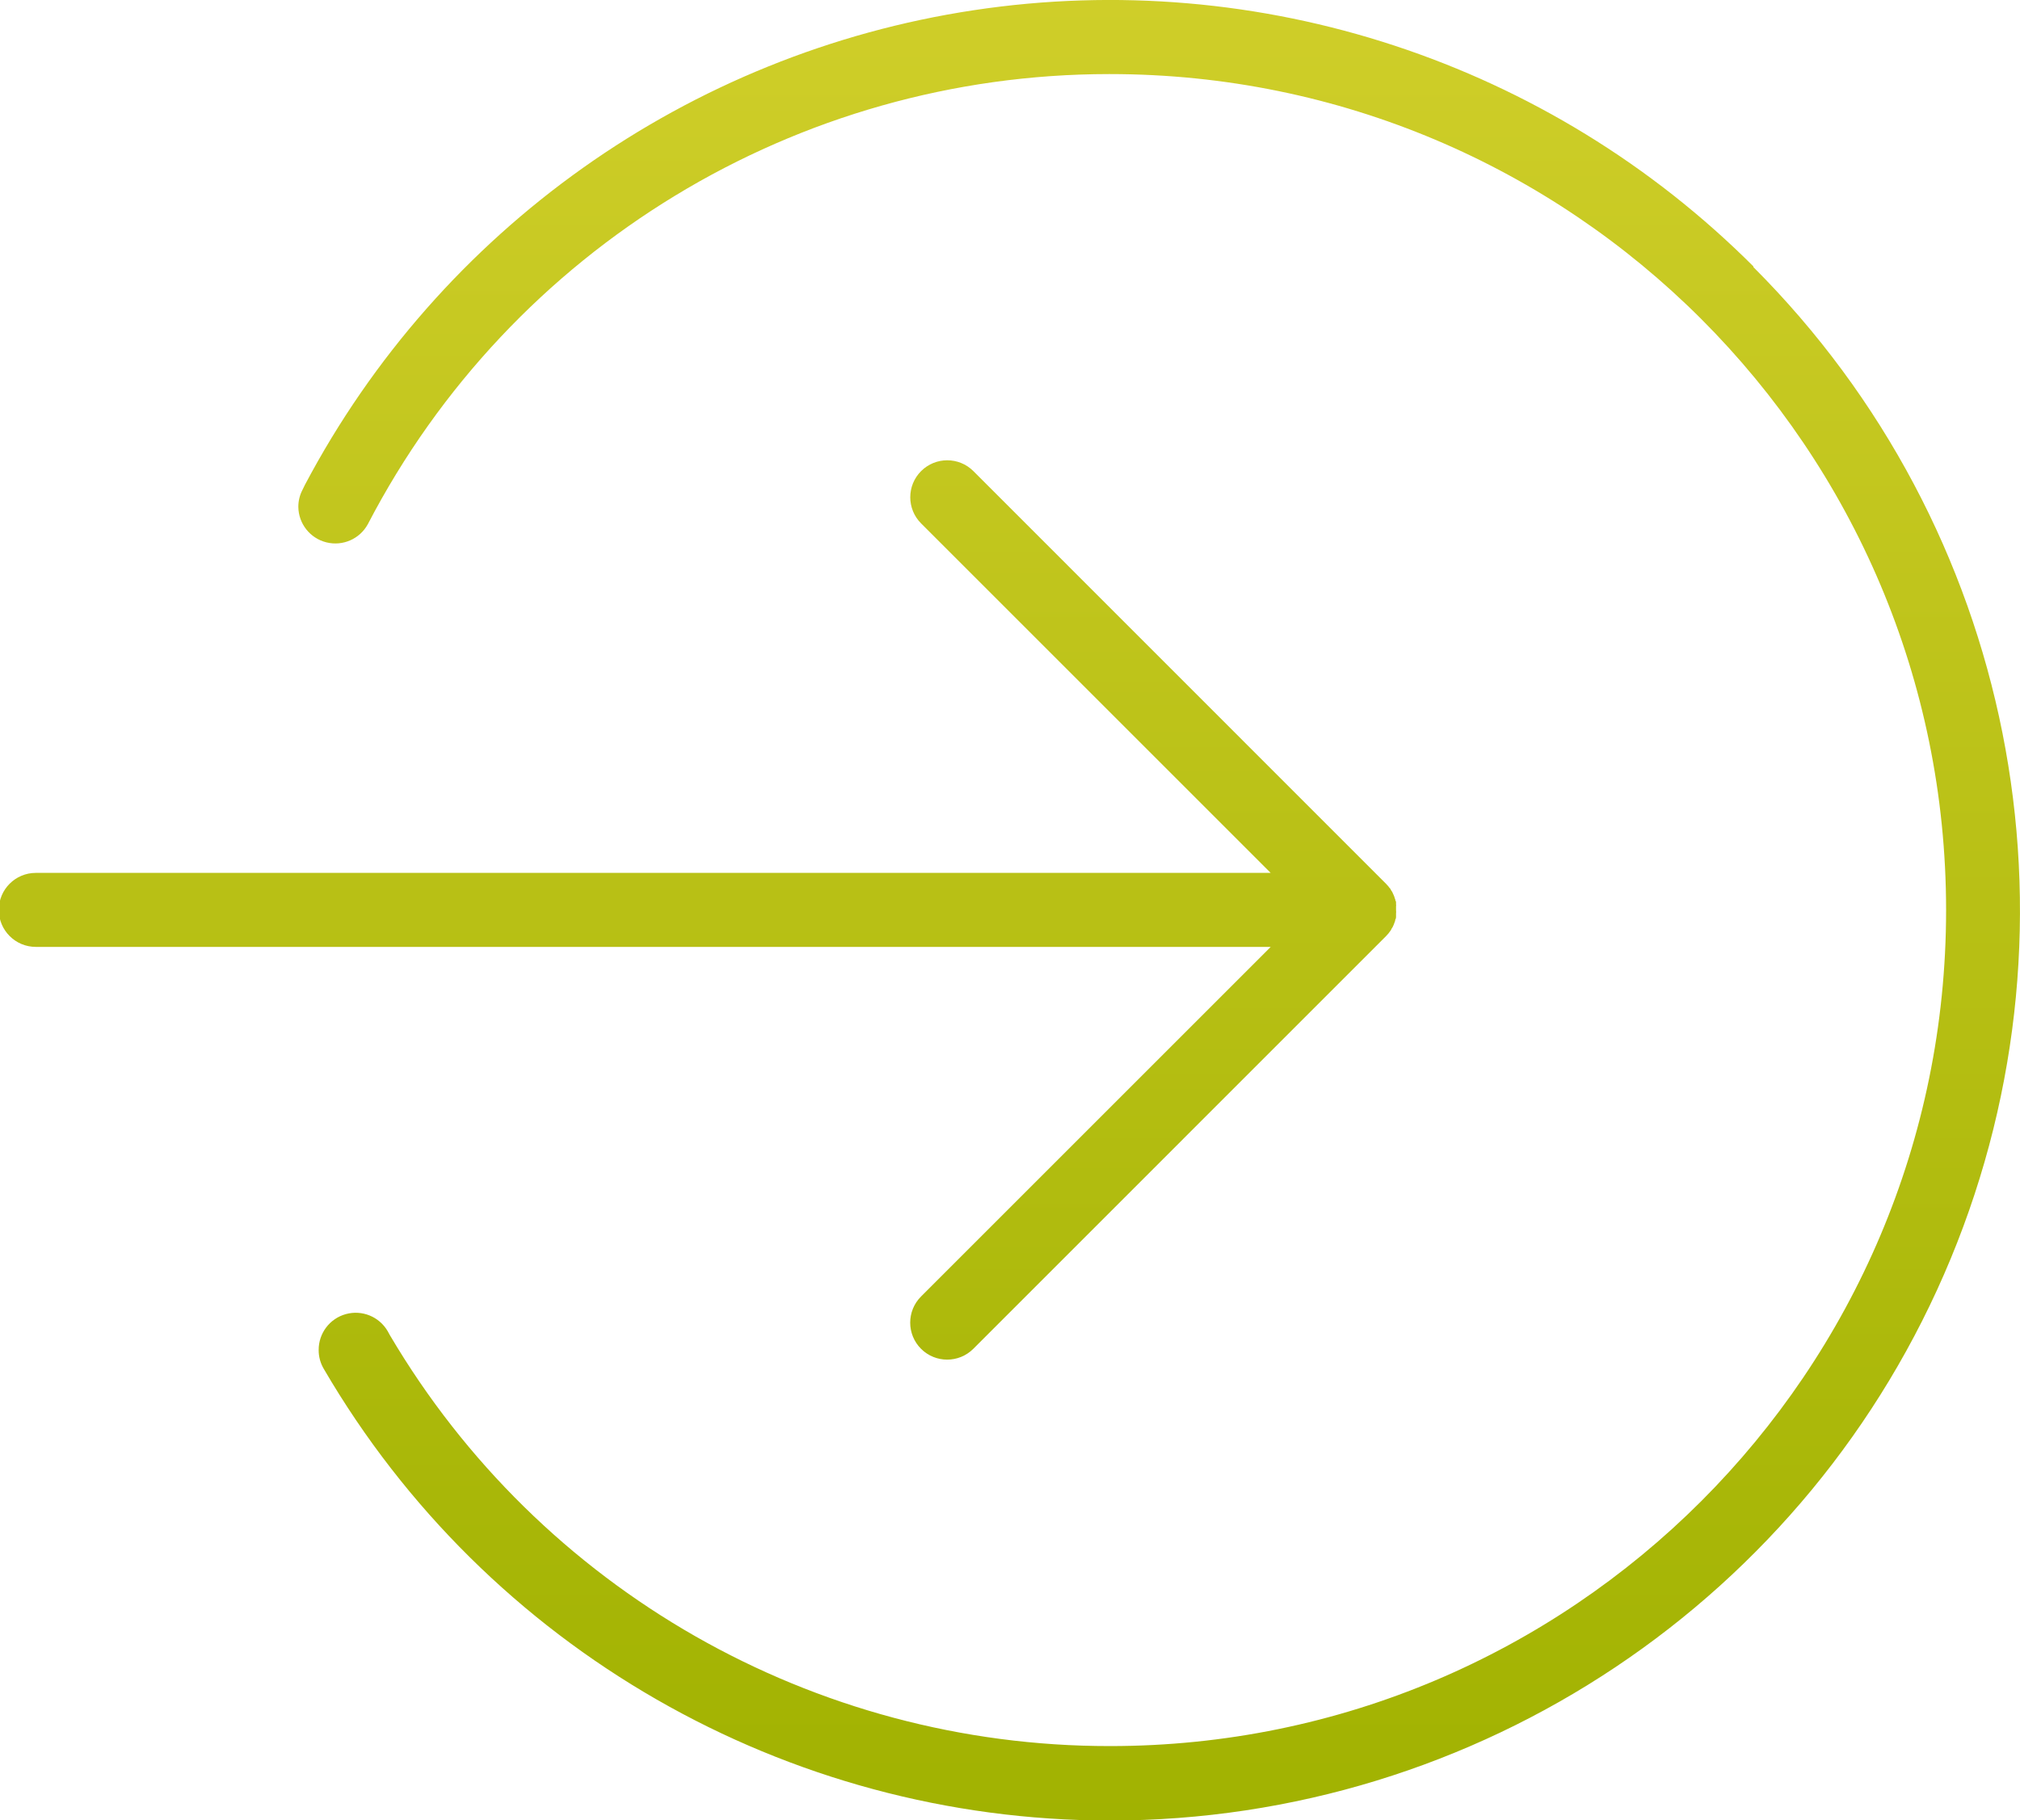
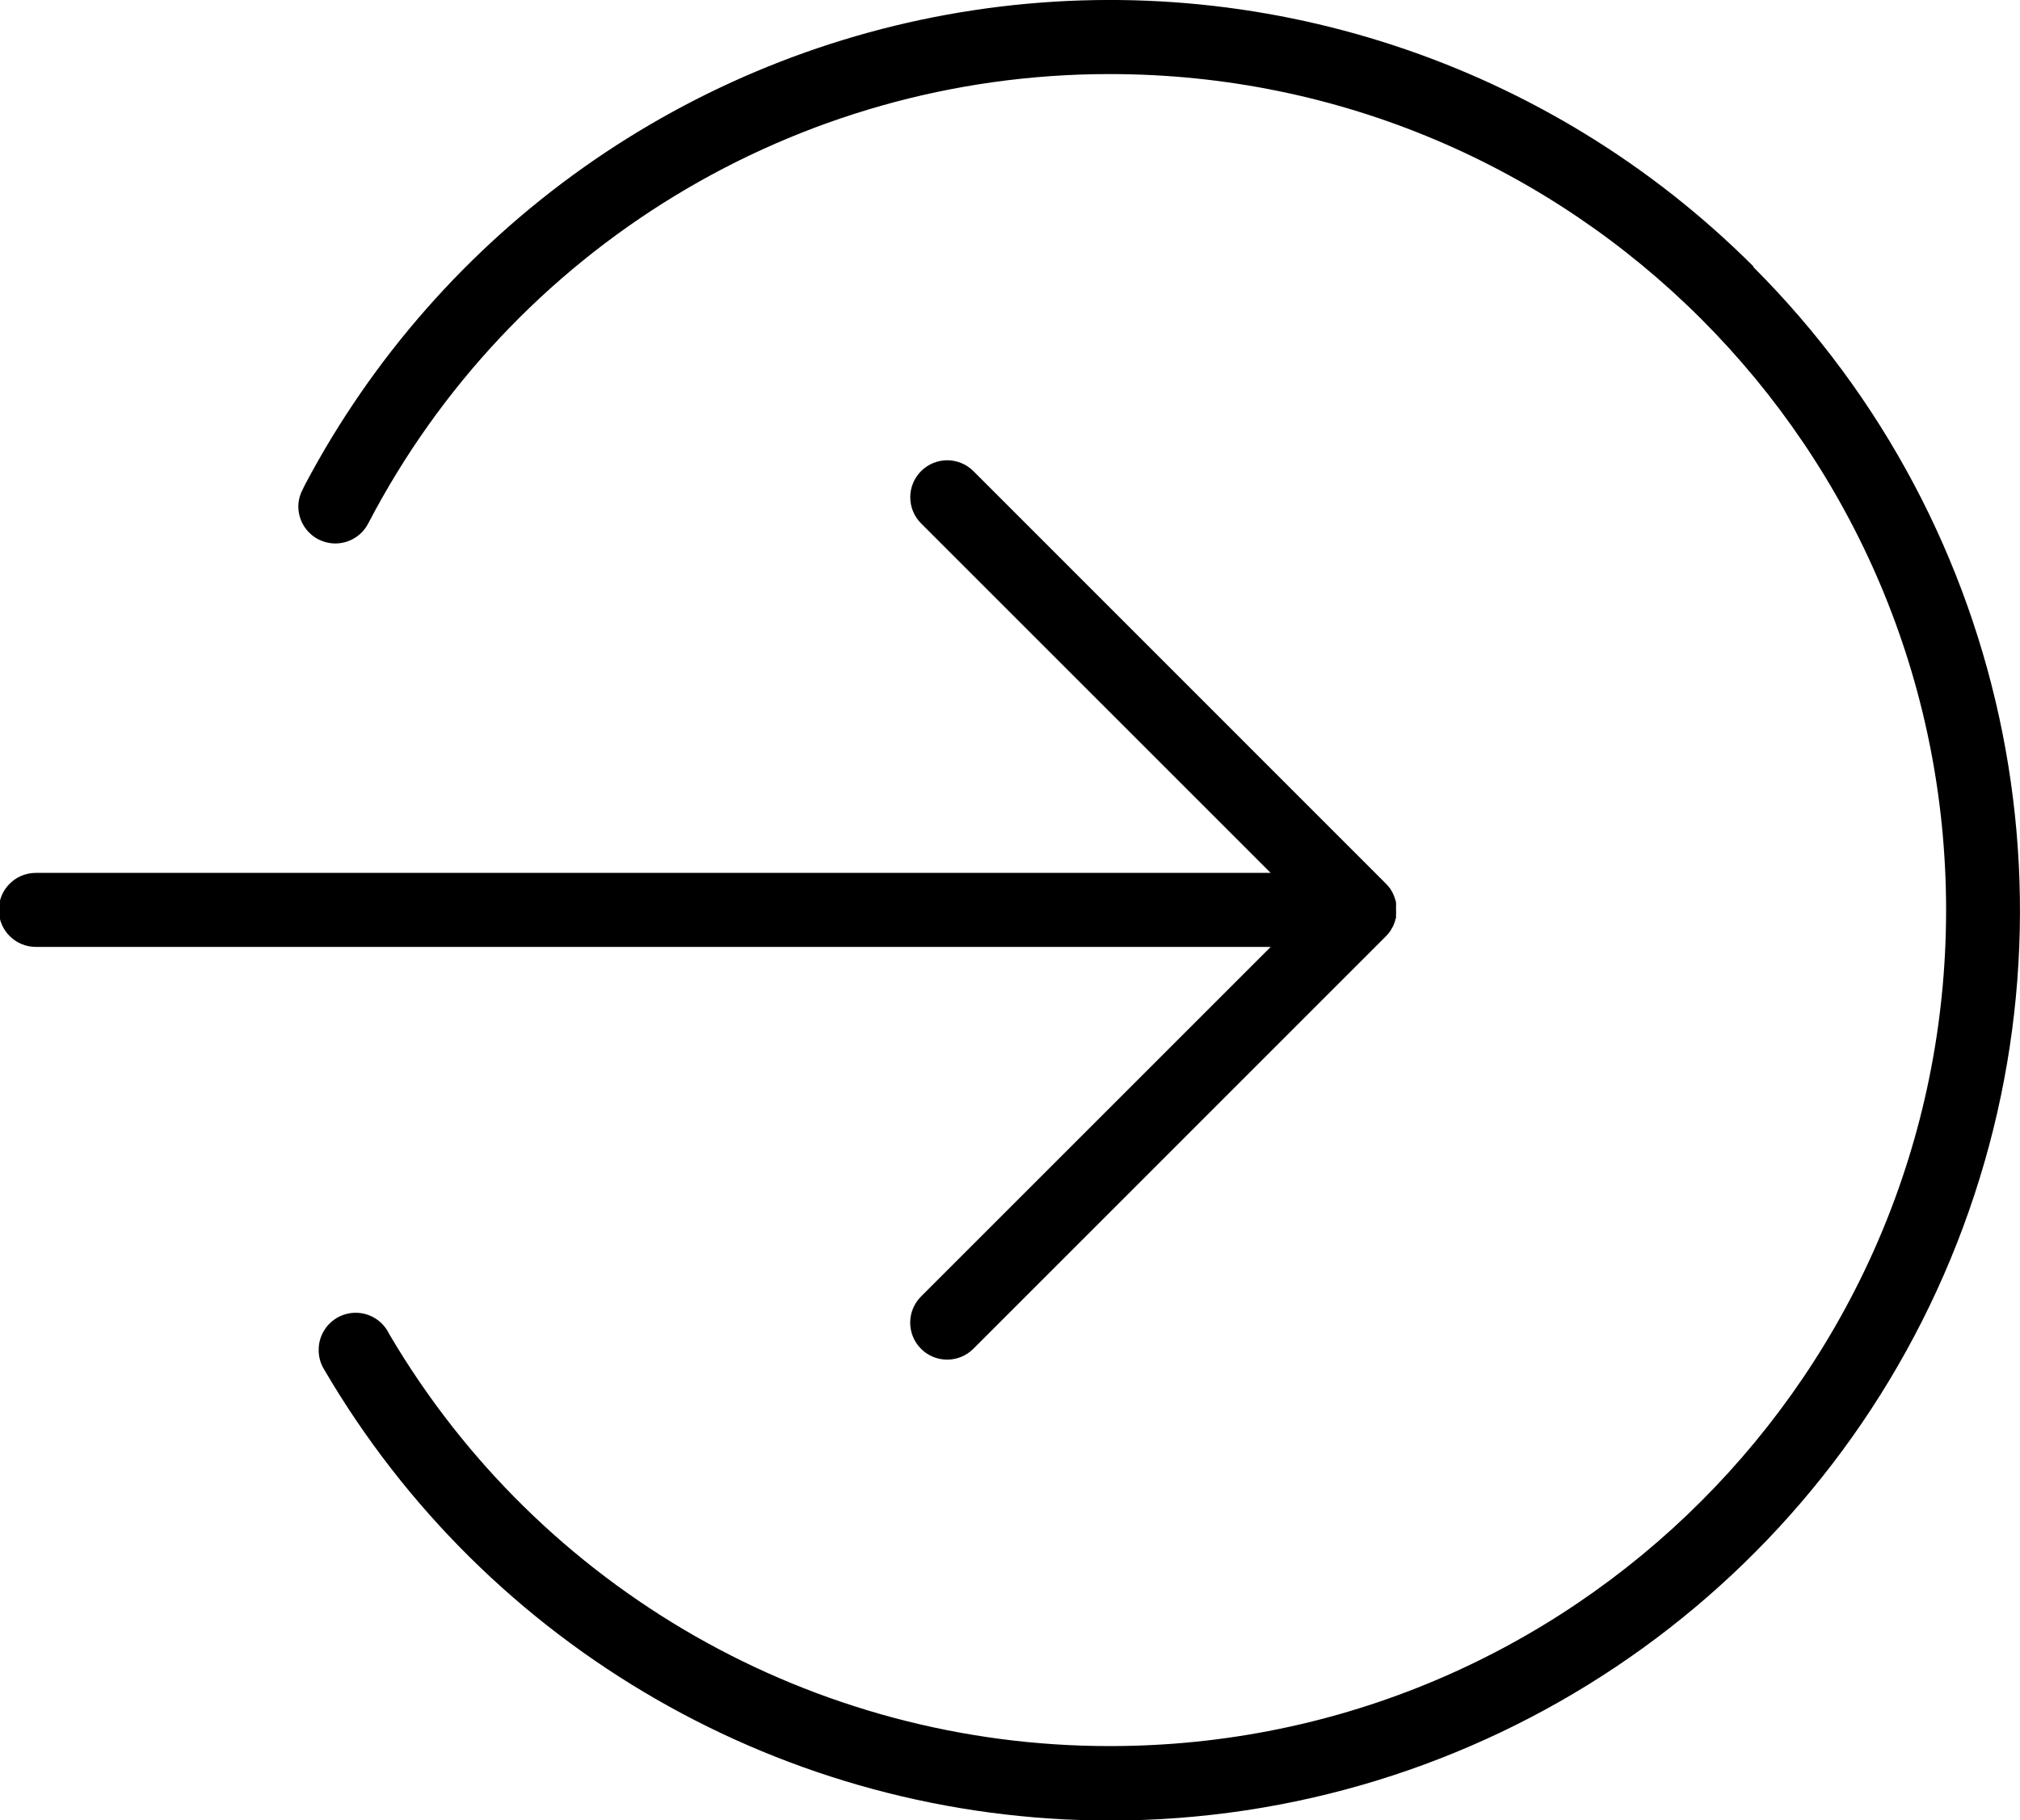
<svg xmlns="http://www.w3.org/2000/svg" id="connexion" width="31.979" height="28.819" viewBox="0 0 31.979 28.819">
  <defs>
    <linearGradient id="linear-gradient" x1="0.5" x2="0.5" y2="1" gradientUnits="objectBoundingBox">
      <stop offset="0" stop-color="#cfce29" />
      <stop offset="1" stop-color="#a1b201" />
    </linearGradient>
  </defs>
-   <path id="connexion-2" data-name="connexion" d="M14.6,22.124a.585.585,0,1,0,.828.828l6.533-6.534q.021-.021.039-.043l.014-.019.02-.027a.21.21,0,0,0,.014-.024c0-.008.01-.017.015-.025s.008-.017.012-.025a.169.169,0,0,0,.012-.027c0-.01.006-.016.009-.025a.247.247,0,0,0,.01-.029c0-.01,0-.017.006-.025s.006-.02.008-.031a.135.135,0,0,1,0-.029c0-.01,0-.019,0-.028a.223.223,0,0,0,0-.052v-.064a.051.051,0,0,0,0-.028c0-.009,0-.019,0-.029s0-.021-.008-.031,0-.017-.006-.025-.007-.019-.01-.029-.006-.017-.009-.025-.008-.018-.012-.027l-.012-.025c0-.008-.01-.017-.015-.025l-.014-.024c0-.008-.013-.018-.02-.027L22,15.631q-.019-.023-.039-.043L15.429,9.054a.585.585,0,1,0-.828.828l5.534,5.534H.586a.586.586,0,0,0,0,1.172h19.55ZM27.779,5.814A14.413,14.413,0,0,0,4.846,9.272l-.038.078a.578.578,0,0,0-.066.271.586.586,0,0,0,1.1.274l0,0A13.227,13.227,0,0,1,17.571,2.767h.019a13.238,13.238,0,1,1,0,26.476h0a13.223,13.223,0,0,1-11.4-6.509l-.034-.062a.586.586,0,0,0-1.092.3.579.579,0,0,0,.082.3l0,0a14.417,14.417,0,0,0,12.442,7.15h0a14.41,14.41,0,0,0,10.188-24.6h0Z" transform="translate(-0.019 -1.594)" fill="url(#linear-gradient)" />
+   <path id="connexion-2" data-name="connexion" d="M14.6,22.124a.585.585,0,1,0,.828.828l6.533-6.534q.021-.021.039-.043l.014-.019.02-.027a.21.21,0,0,0,.014-.024c0-.008.01-.017.015-.025s.008-.017.012-.025a.169.169,0,0,0,.012-.027c0-.01.006-.016.009-.025a.247.247,0,0,0,.01-.029c0-.01,0-.017.006-.025s.006-.02.008-.031a.135.135,0,0,1,0-.029c0-.01,0-.019,0-.028a.223.223,0,0,0,0-.052v-.064a.051.051,0,0,0,0-.028c0-.009,0-.019,0-.029s0-.021-.008-.031,0-.017-.006-.025-.007-.019-.01-.029-.006-.017-.009-.025-.008-.018-.012-.027l-.012-.025c0-.008-.01-.017-.015-.025l-.014-.024c0-.008-.013-.018-.02-.027L22,15.631q-.019-.023-.039-.043L15.429,9.054a.585.585,0,1,0-.828.828l5.534,5.534H.586a.586.586,0,0,0,0,1.172h19.55ZM27.779,5.814A14.413,14.413,0,0,0,4.846,9.272l-.038.078a.578.578,0,0,0-.066.271.586.586,0,0,0,1.1.274l0,0A13.227,13.227,0,0,1,17.571,2.767h.019a13.238,13.238,0,1,1,0,26.476h0a13.223,13.223,0,0,1-11.4-6.509l-.034-.062a.586.586,0,0,0-1.092.3.579.579,0,0,0,.082.3l0,0a14.417,14.417,0,0,0,12.442,7.15h0a14.41,14.41,0,0,0,10.188-24.6h0Z" transform="translate(-0.019 -1.594)" fill="currentColor" />
</svg>
